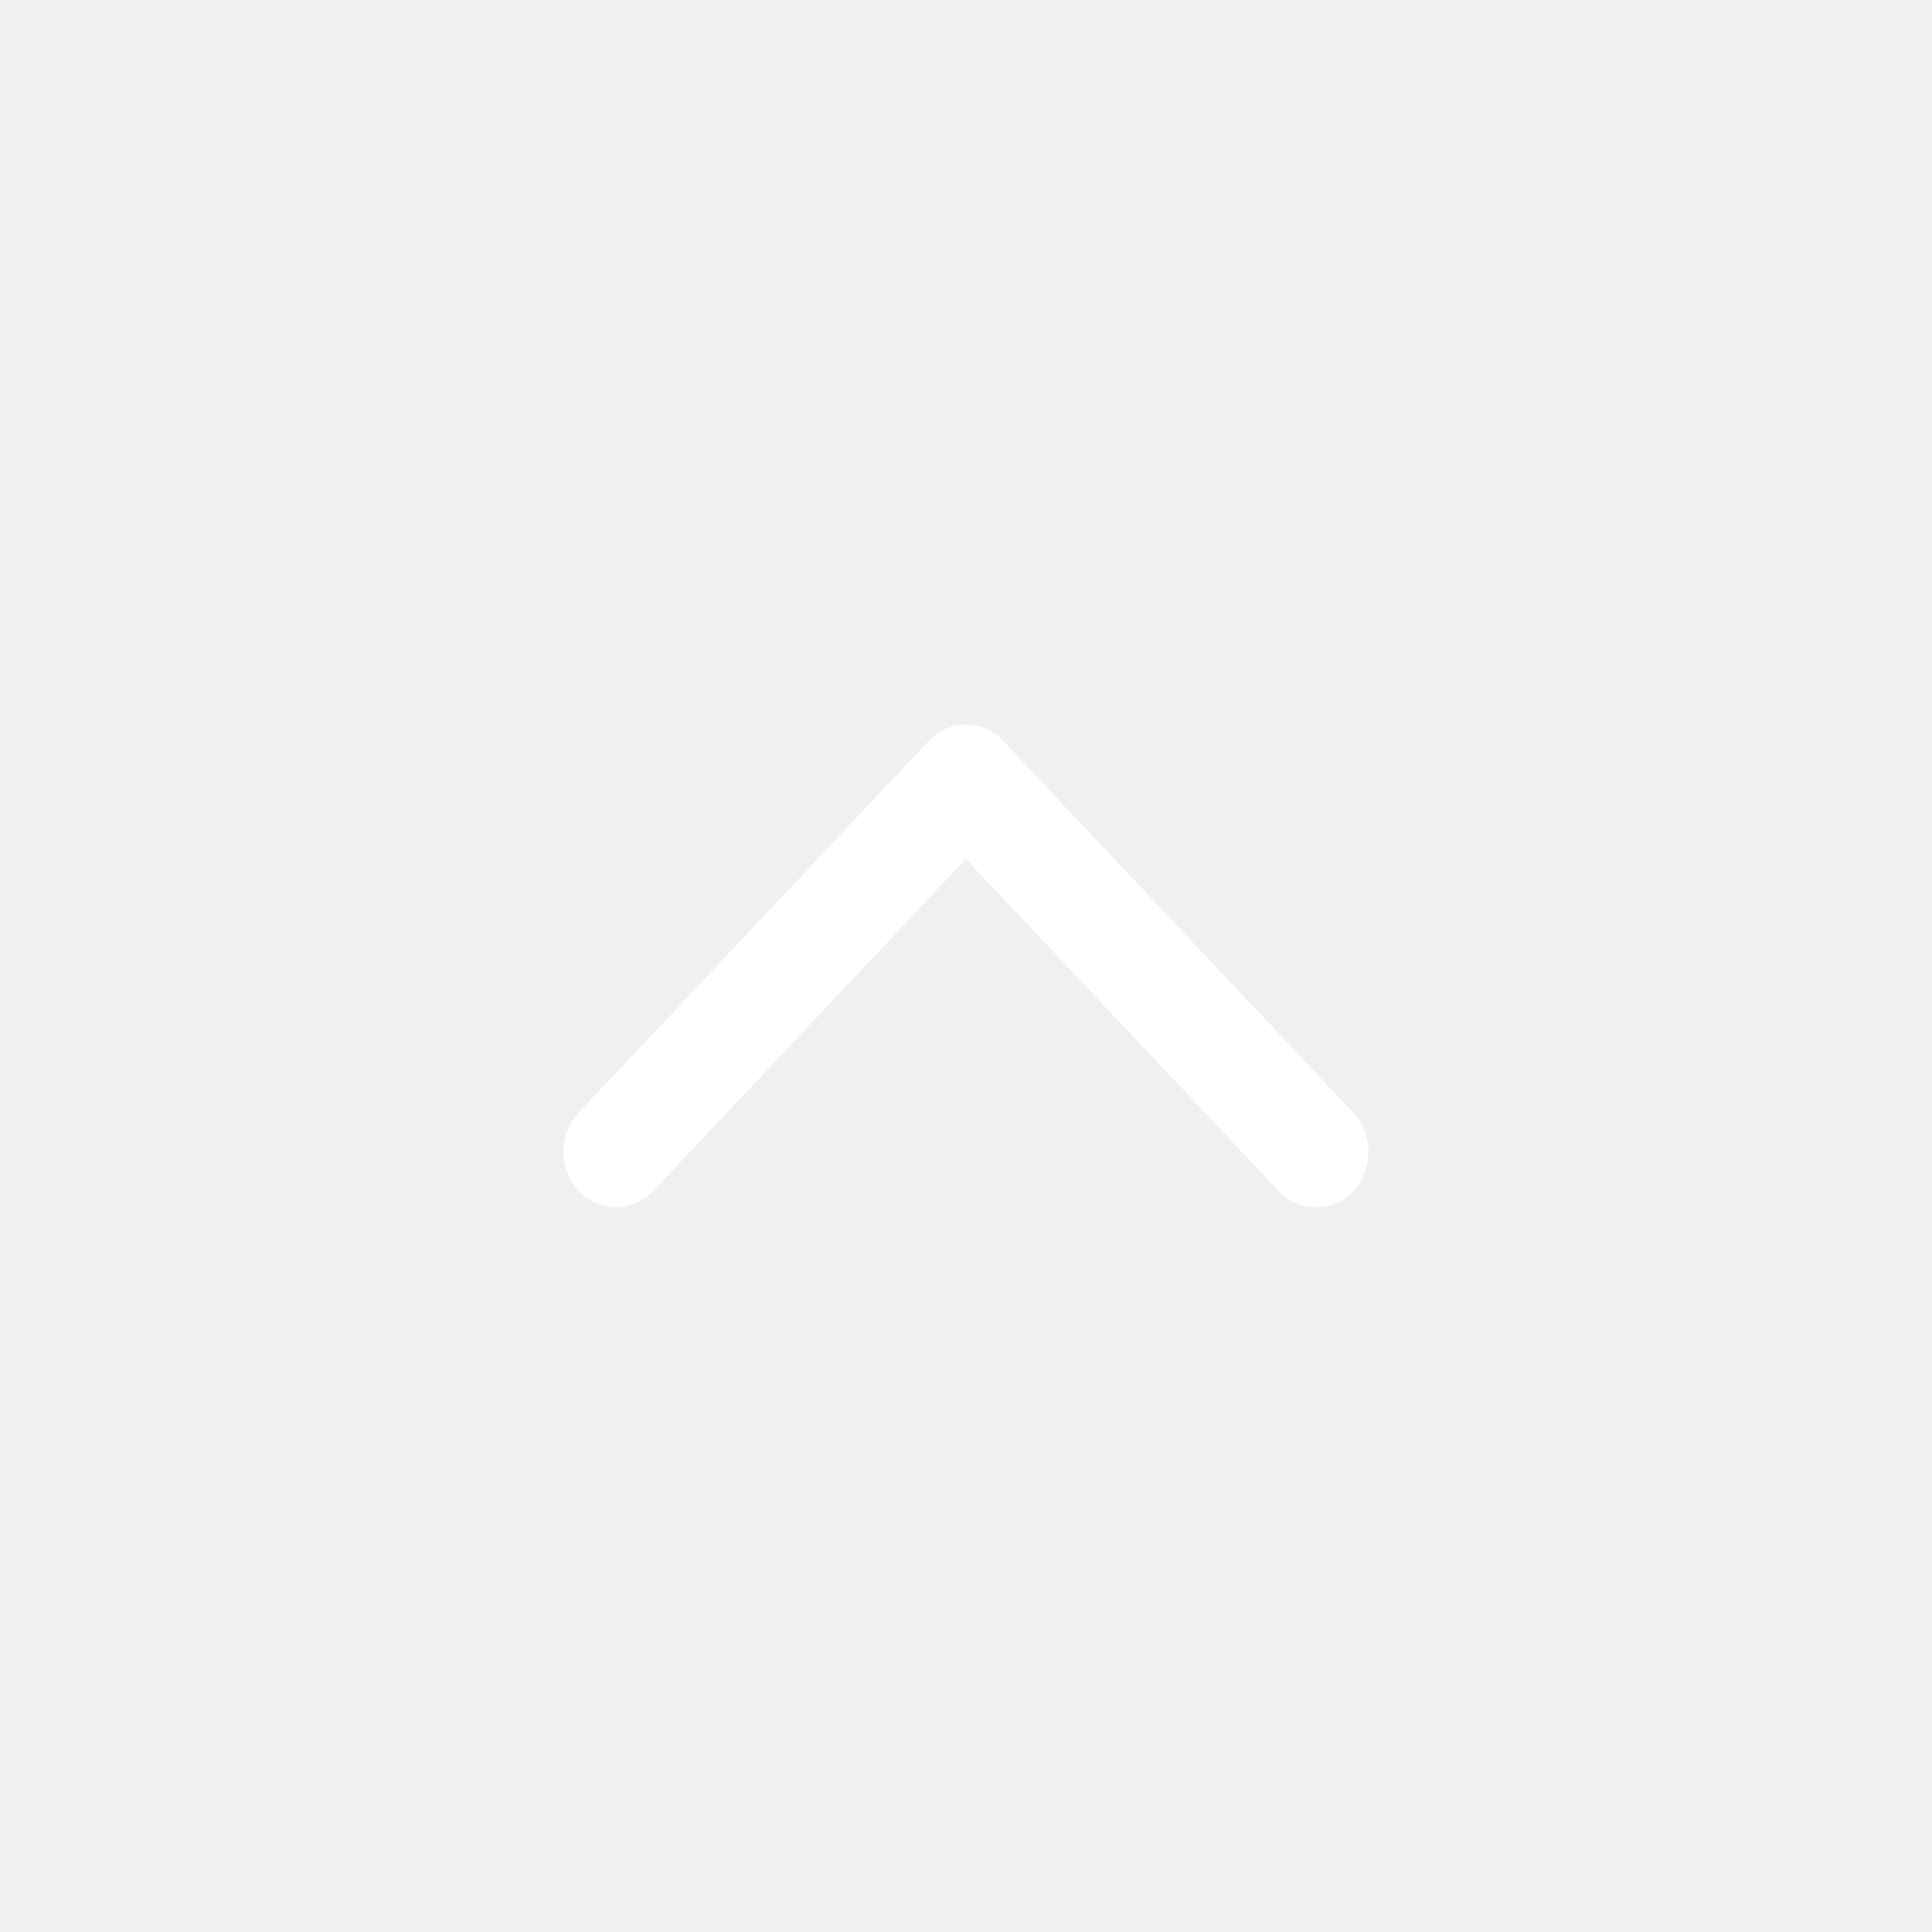
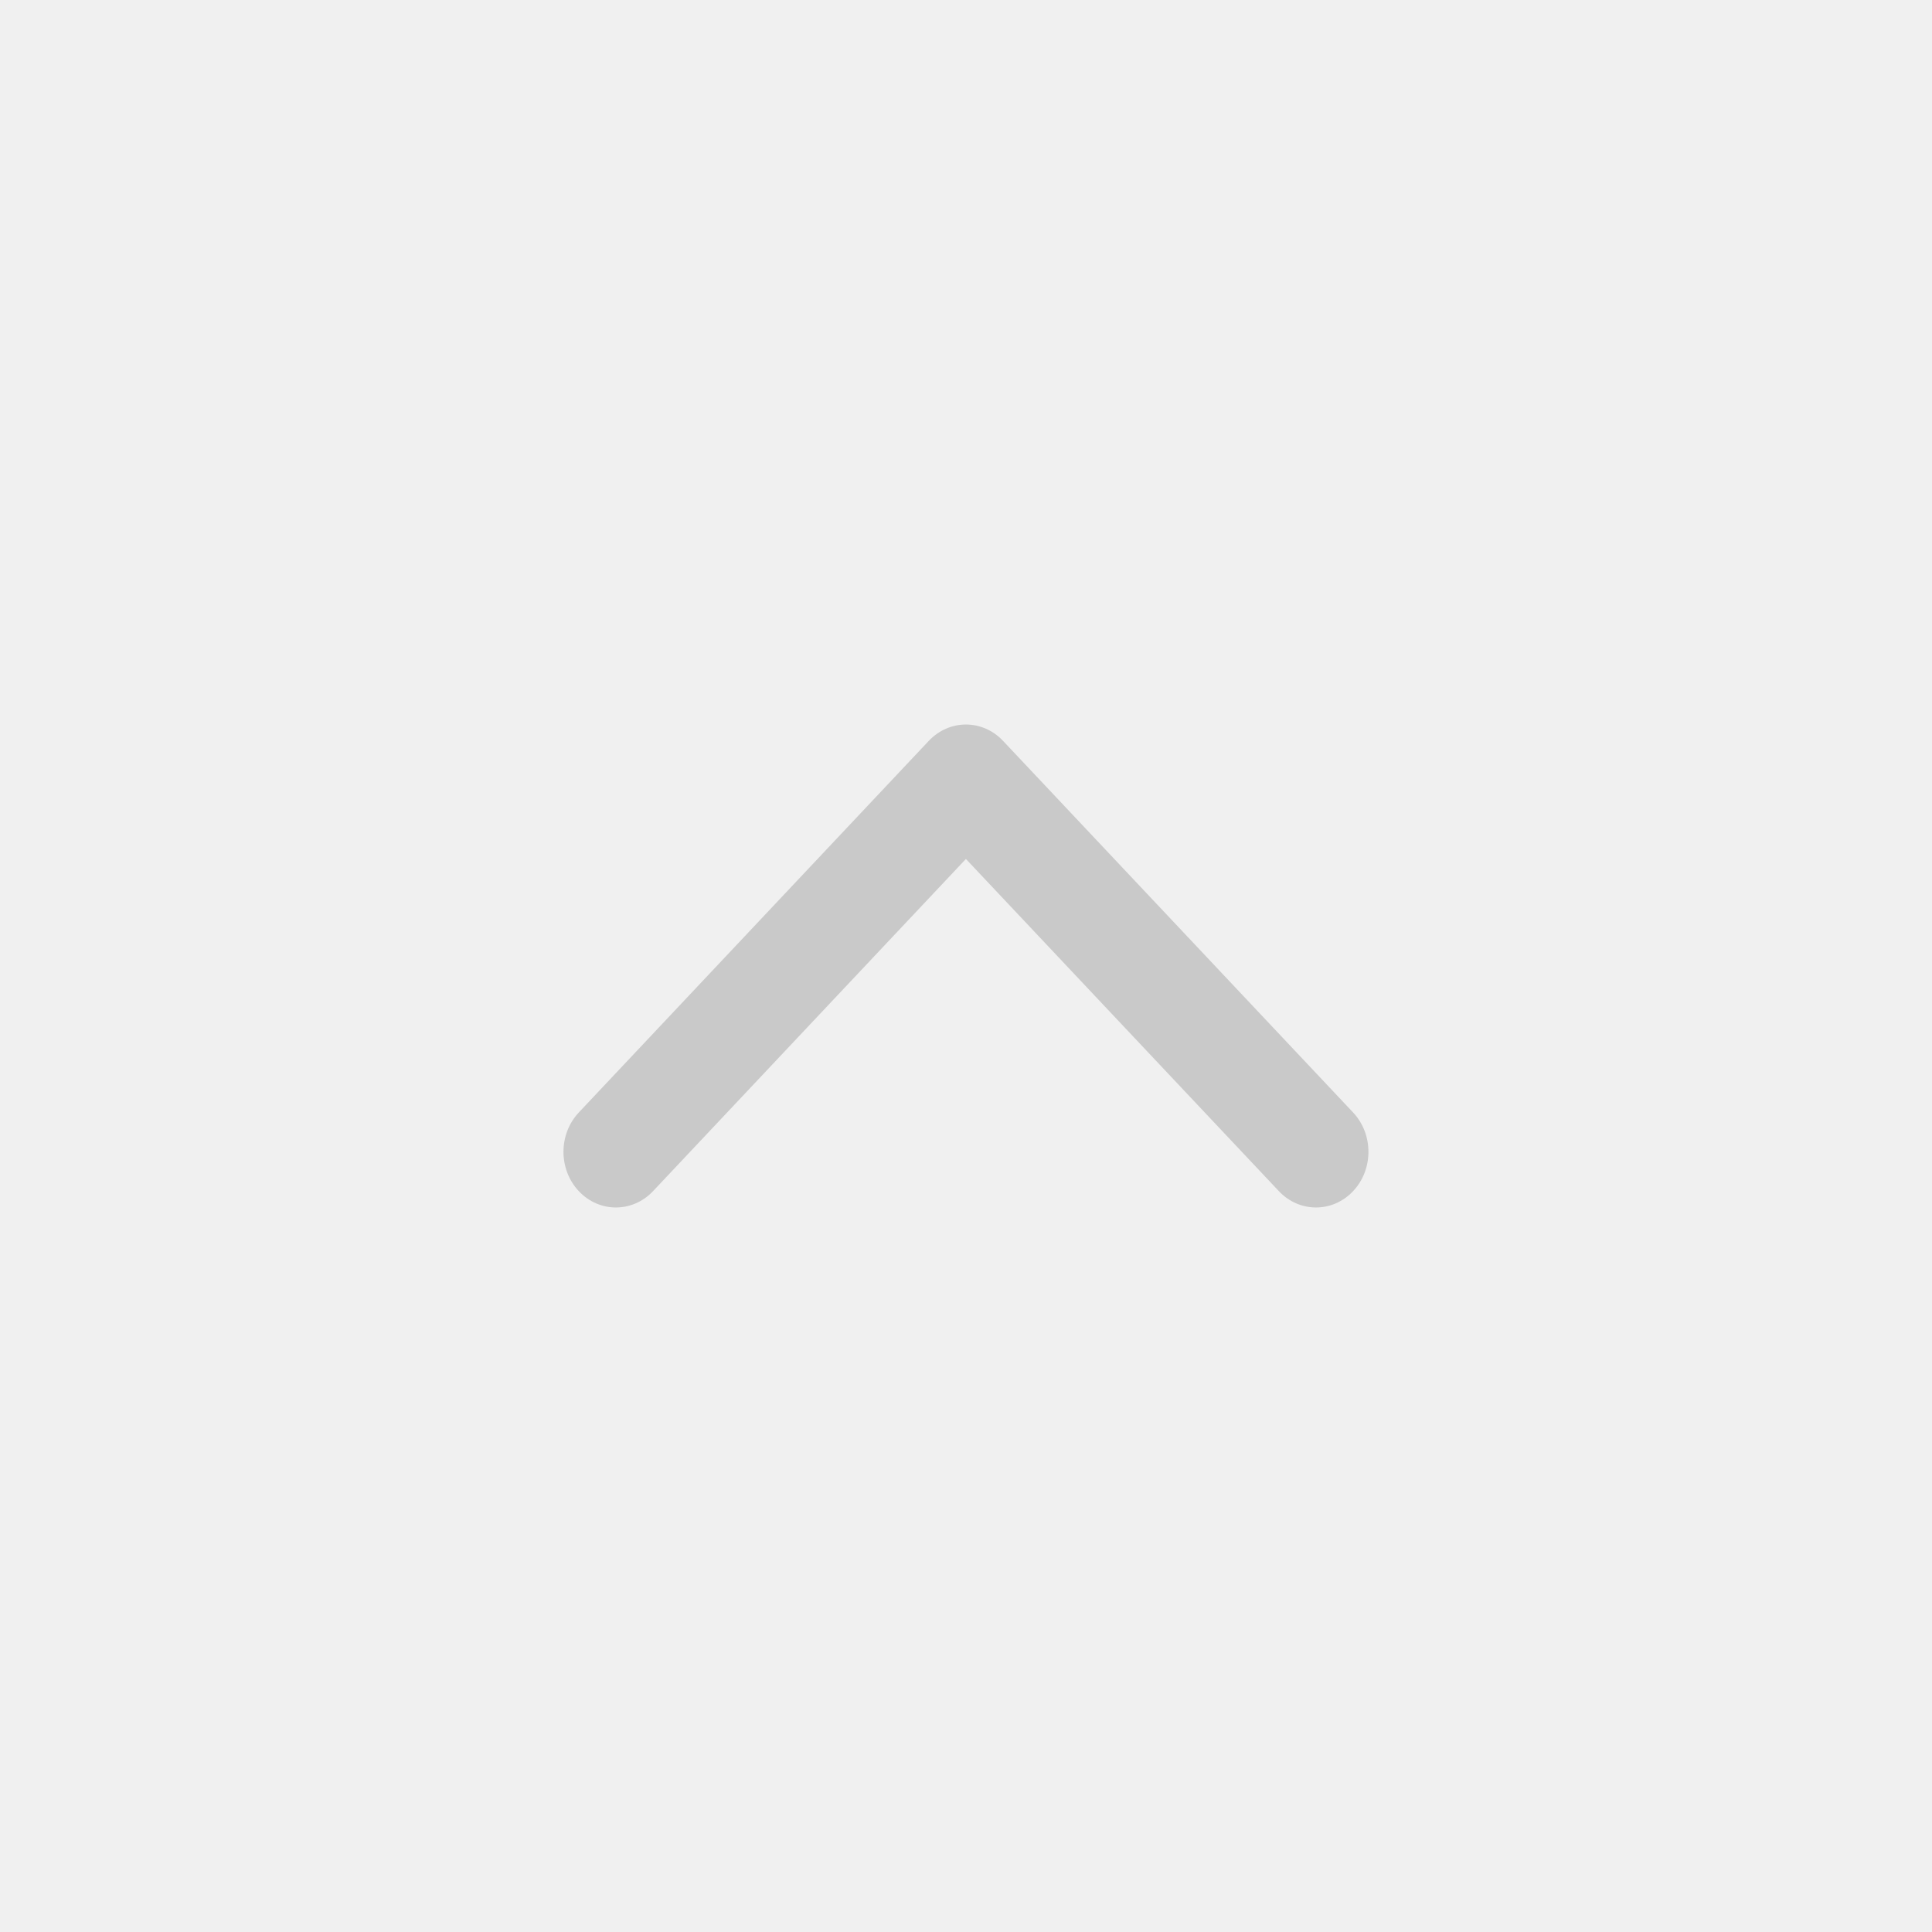
<svg xmlns="http://www.w3.org/2000/svg" width="20" height="20" viewBox="0 0 20 20" fill="none">
-   <path d="M6.76 12.331C6.547 12.556 6.204 12.556 5.992 12.331C5.78 12.106 5.78 11.741 5.992 11.516L9.615 7.669C9.828 7.444 10.171 7.444 10.383 7.669L14.007 11.516C14.219 11.741 14.219 12.106 14.007 12.331C13.795 12.556 13.451 12.556 13.239 12.331L9.999 8.892L6.76 12.331Z" fill="white" />
+   <path d="M6.76 12.331C6.547 12.556 6.204 12.556 5.992 12.331C5.78 12.106 5.78 11.741 5.992 11.516L9.615 7.669C9.828 7.444 10.171 7.444 10.383 7.669L14.007 11.516C14.219 11.741 14.219 12.106 14.007 12.331C13.795 12.556 13.451 12.556 13.239 12.331L9.999 8.892L6.76 12.331Z" fill="#C9C9C9" />
</svg>
